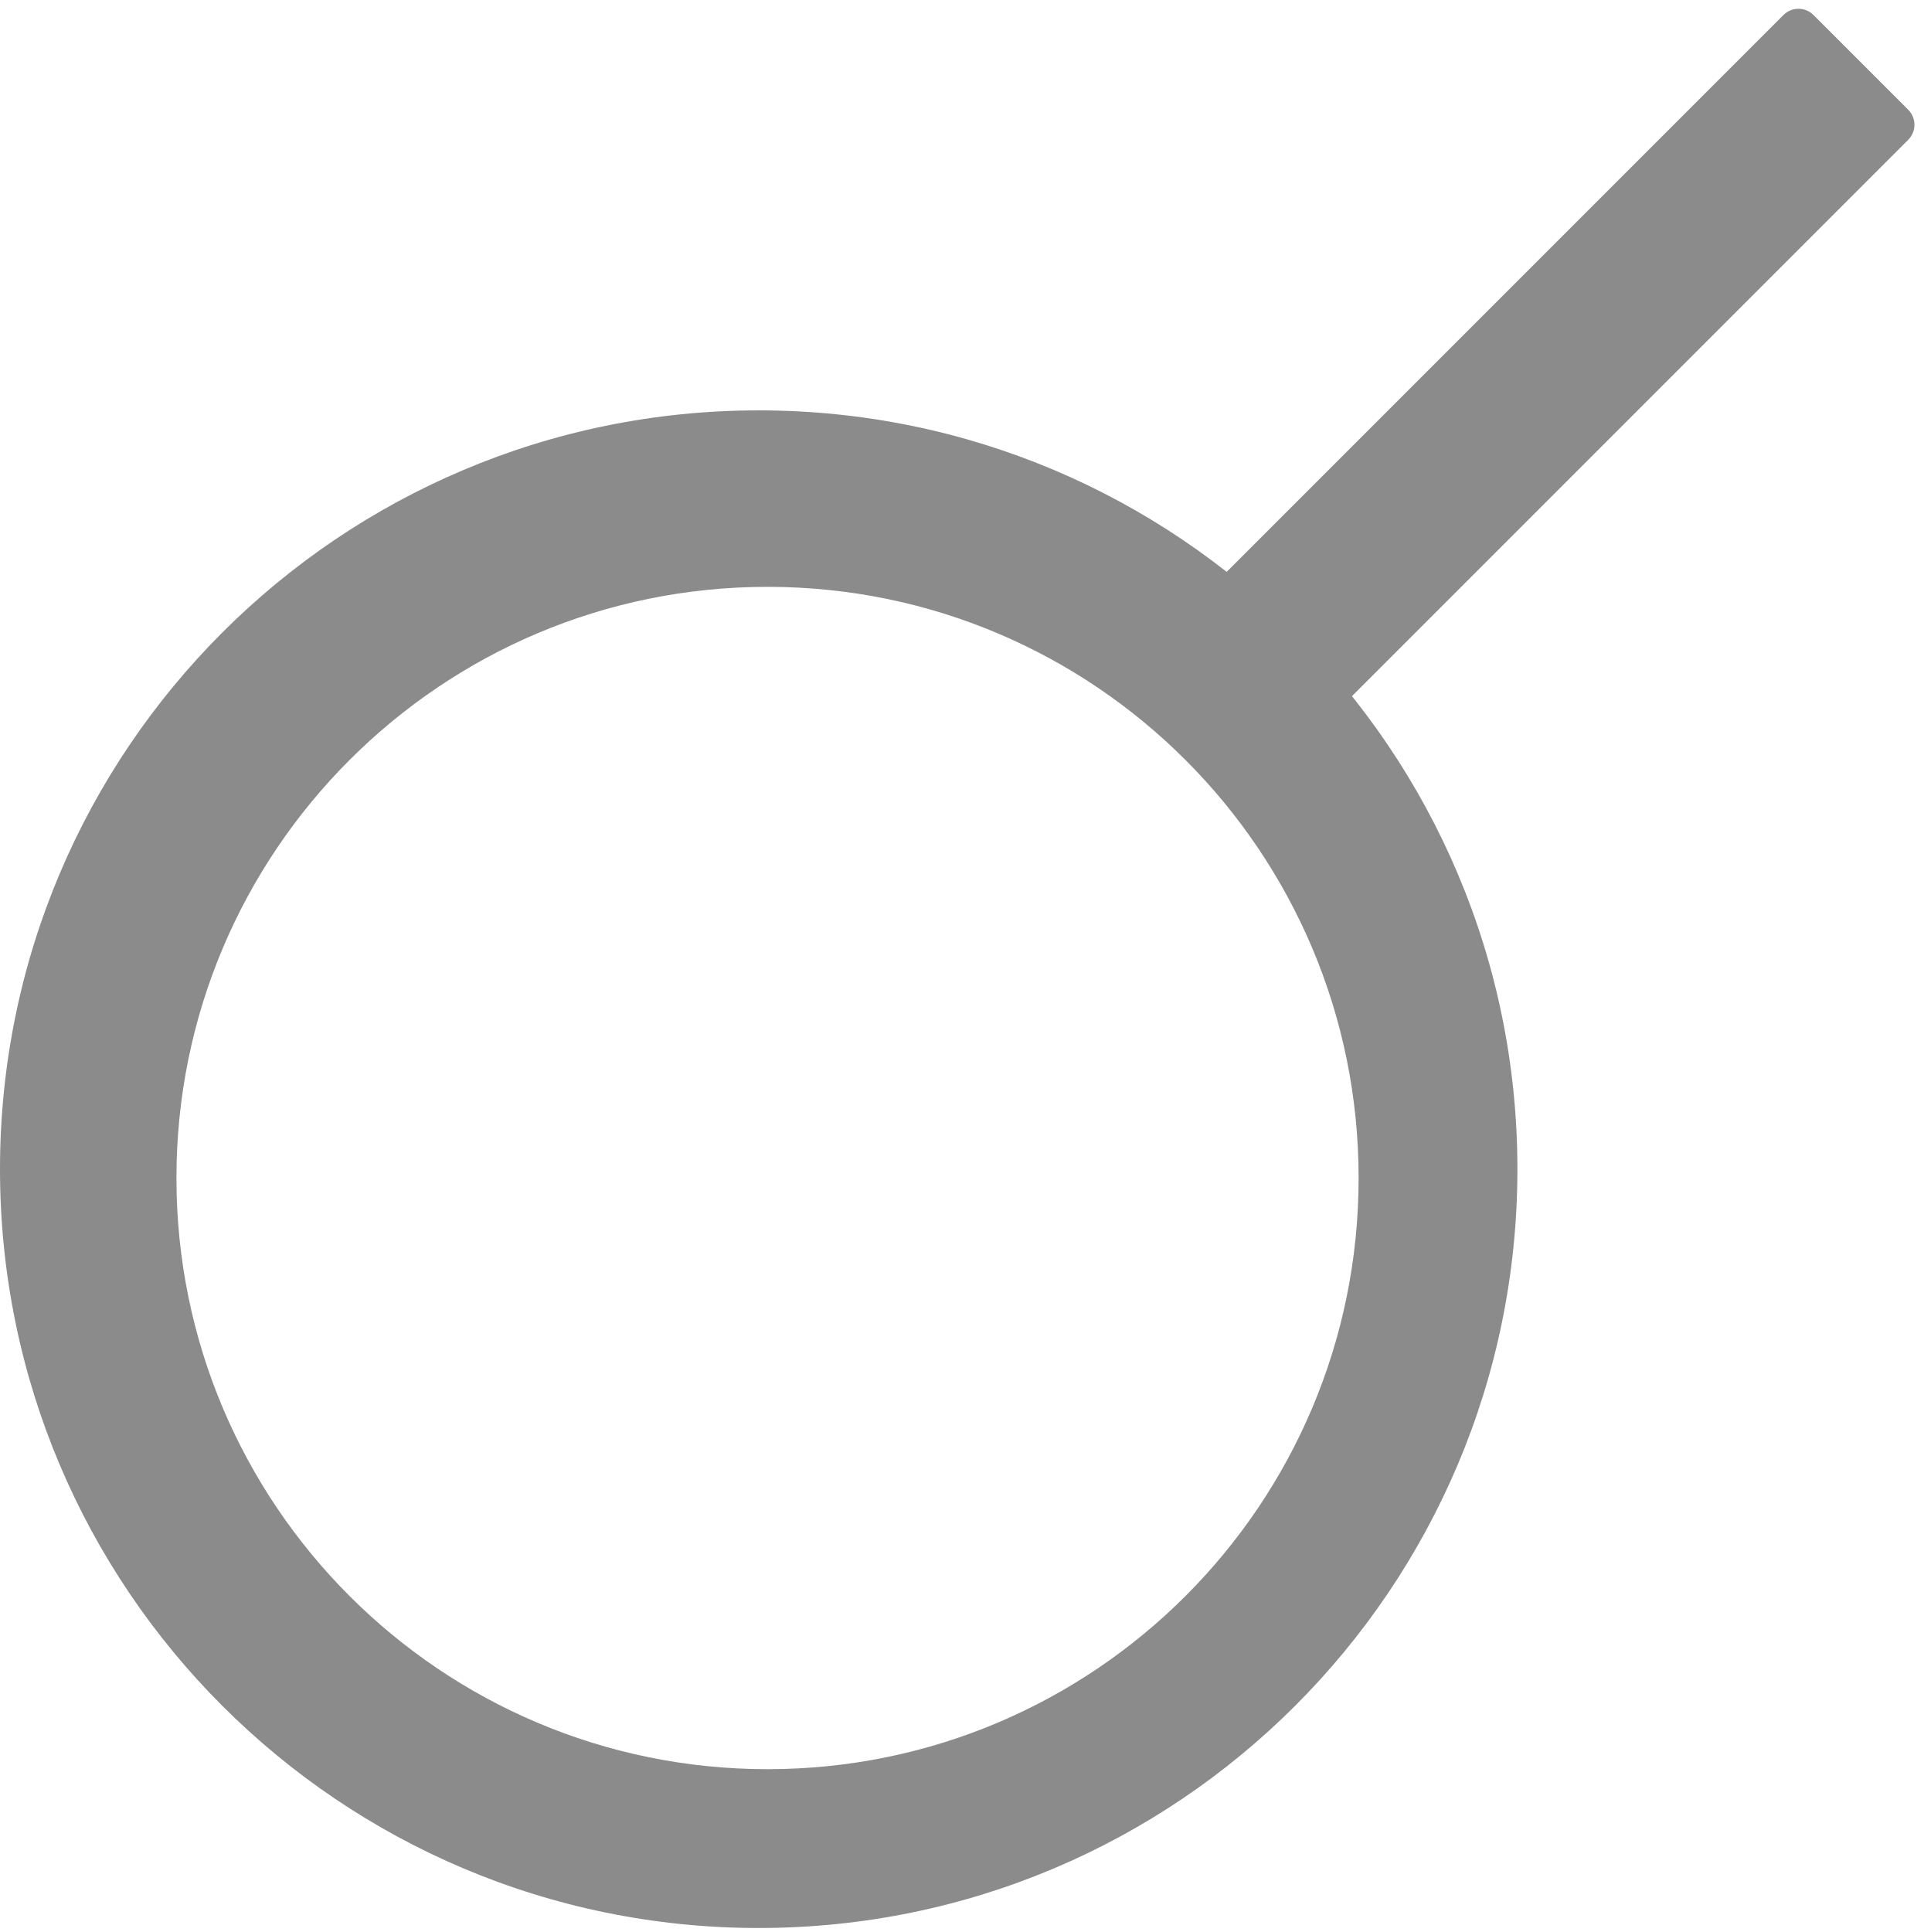
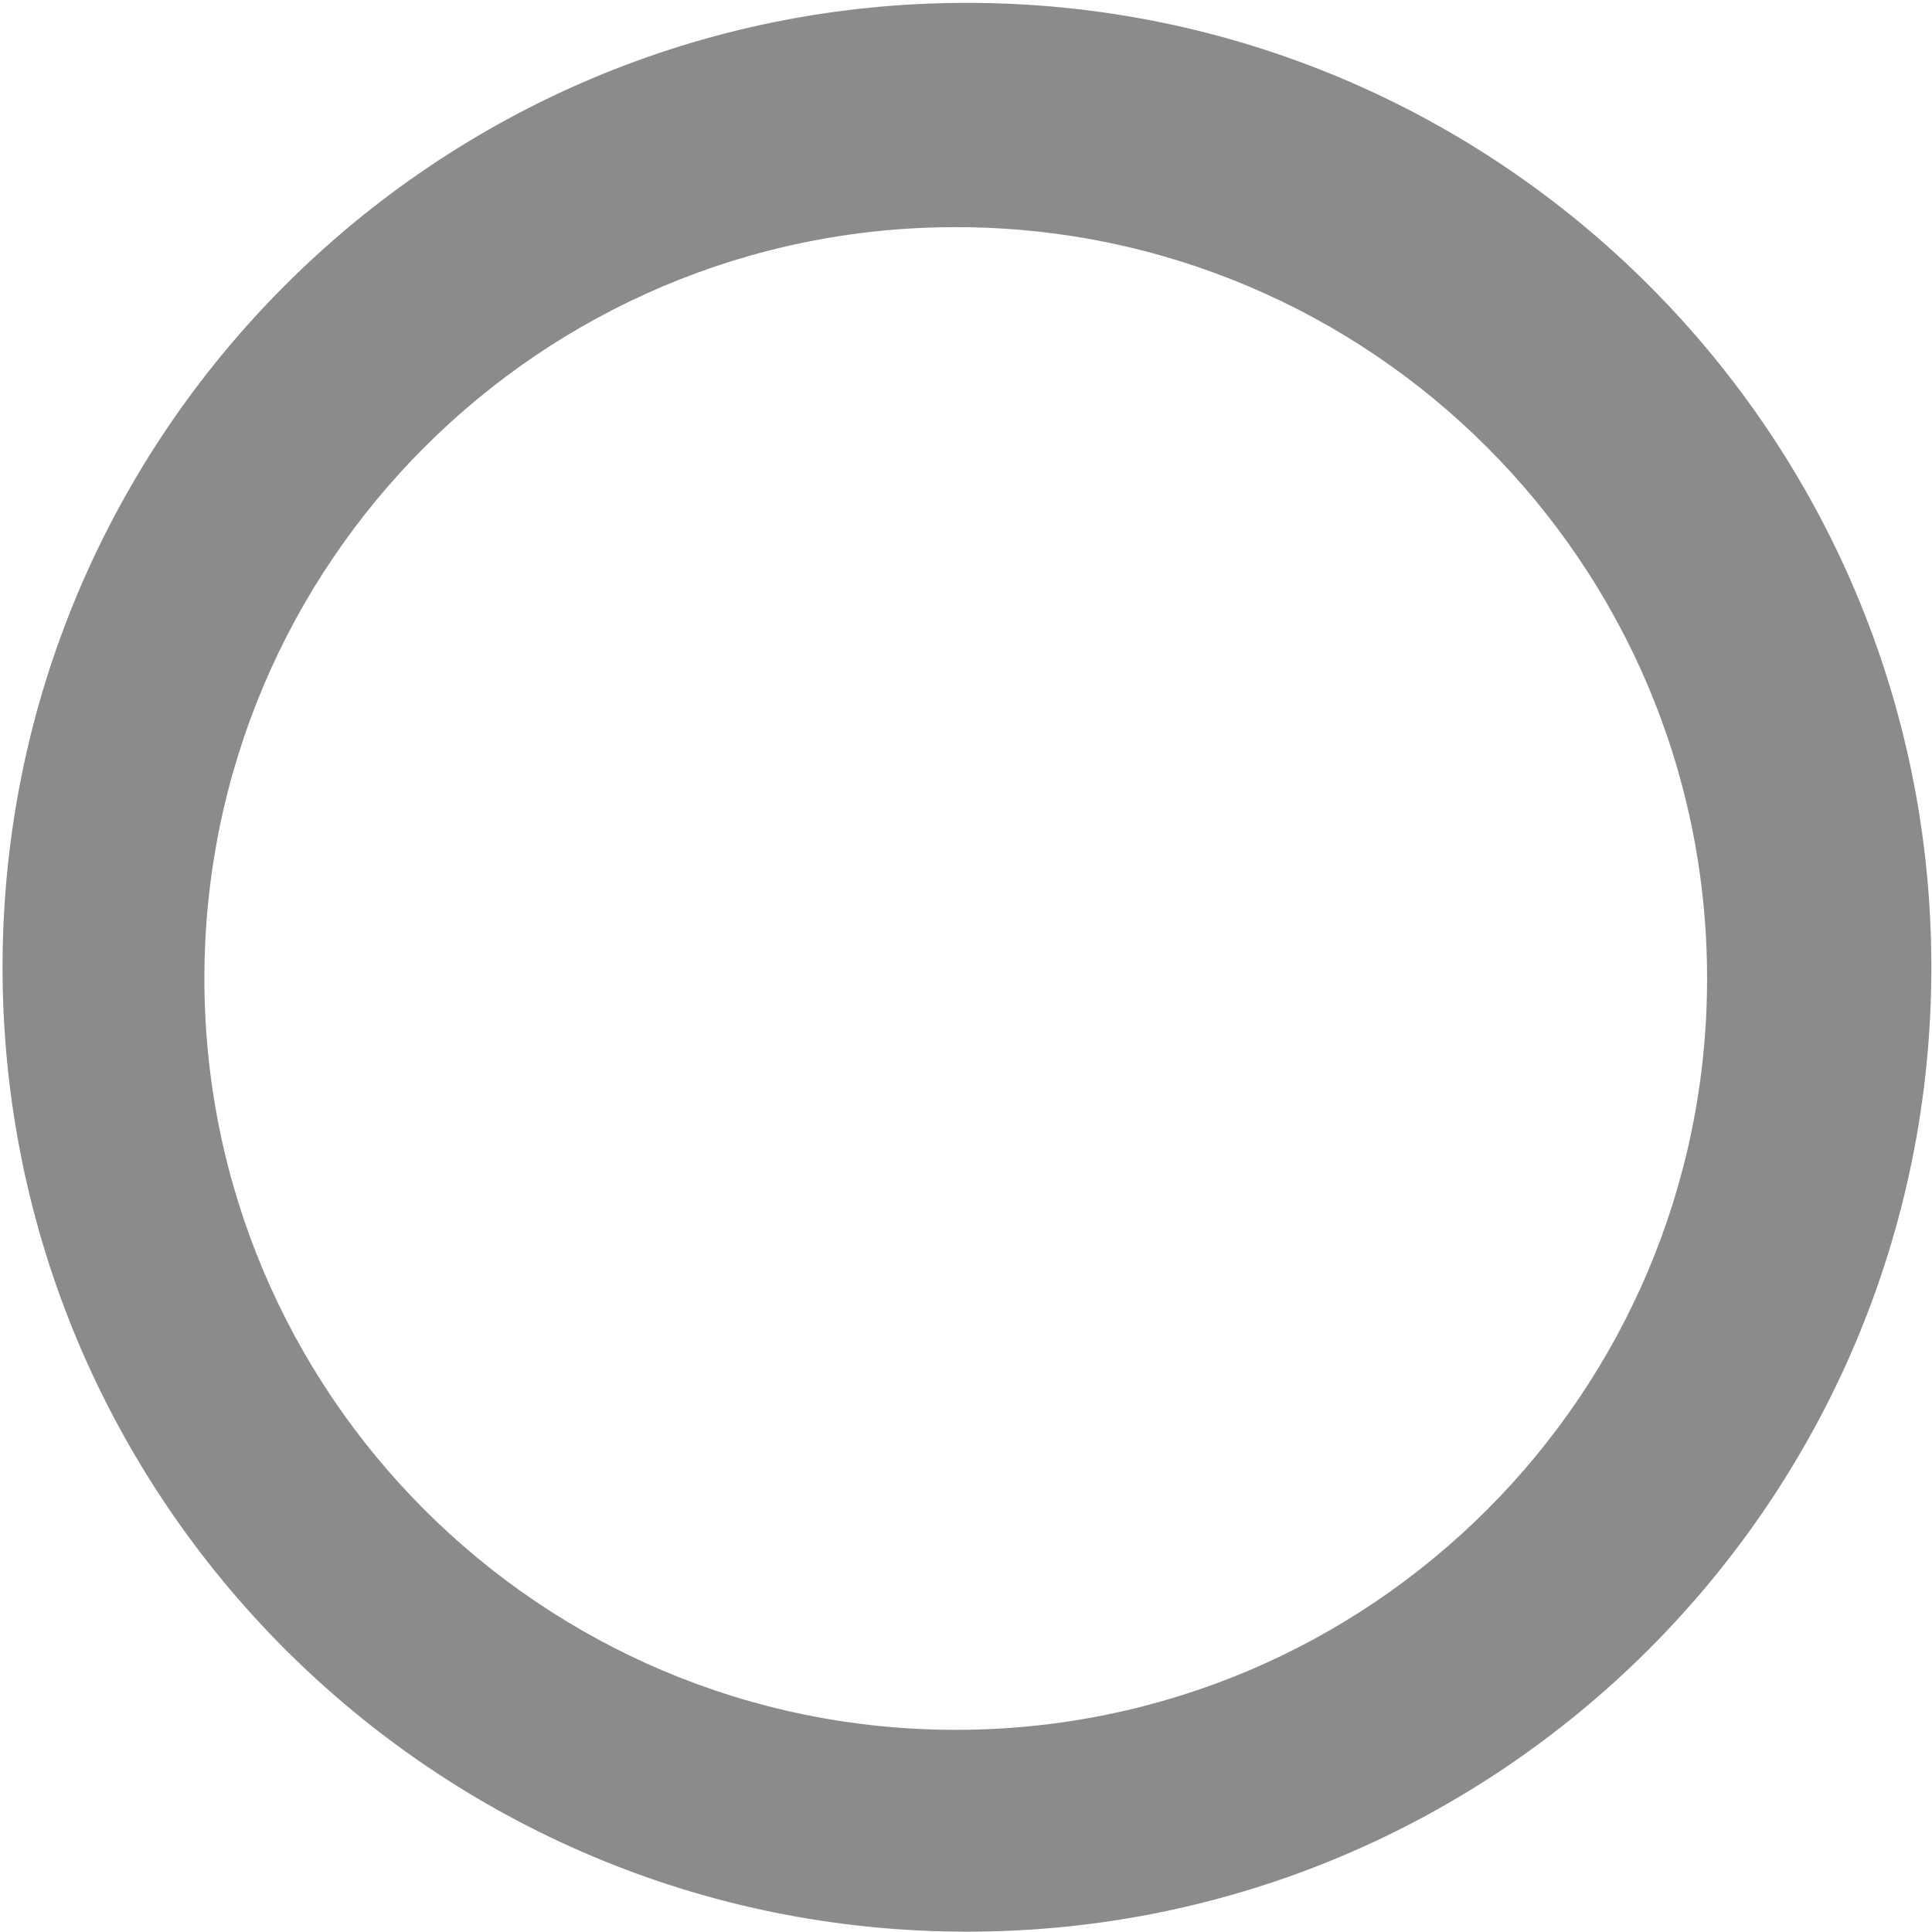
- <svg xmlns="http://www.w3.org/2000/svg" width="453" height="455" viewBox="0 0 453 455" fill="none">
-   <path fill-rule="evenodd" clip-rule="evenodd" d="M178.706 96.646C80.009 96.646 -0 176.656 -0 275.352C-0 374.049 80.009 454.058 178.706 454.058C277.403 454.058 357.412 374.049 357.412 275.352C357.412 176.656 277.403 96.646 178.706 96.646ZM180.784 138.205C103.892 138.205 41.559 200.538 41.559 277.43C41.559 354.322 103.892 416.655 180.784 416.655C257.676 416.655 320.009 354.322 320.009 277.43C320.009 200.538 257.676 138.205 180.784 138.205Z" fill="#8B8B8B" />
-   <rect x="294.309" y="188.077" width="41.56" height="224.422" rx="5" transform="rotate(-135 294.309 188.077)" fill="#8B8B8B" />
+ <svg xmlns="http://www.w3.org/2000/svg" width="358" height="358" viewBox="0 0 358 358" fill="none">
+   <path fill-rule="evenodd" clip-rule="evenodd" d="M357.883 179.236C357.883 80.539 277.874 0.53 179.177 0.53C80.48 0.53 0.471 80.539 0.471 179.236C0.471 277.932 80.48 357.942 179.177 357.942C277.874 357.942 357.883 277.932 357.883 179.236ZM316.324 181.314C316.324 104.422 253.991 42.089 177.099 42.089C100.207 42.089 37.874 104.422 37.874 181.314C37.874 258.205 100.207 320.538 177.099 320.538C253.991 320.538 316.324 258.205 316.324 181.314Z" fill="#8B8B8B" />
</svg>
